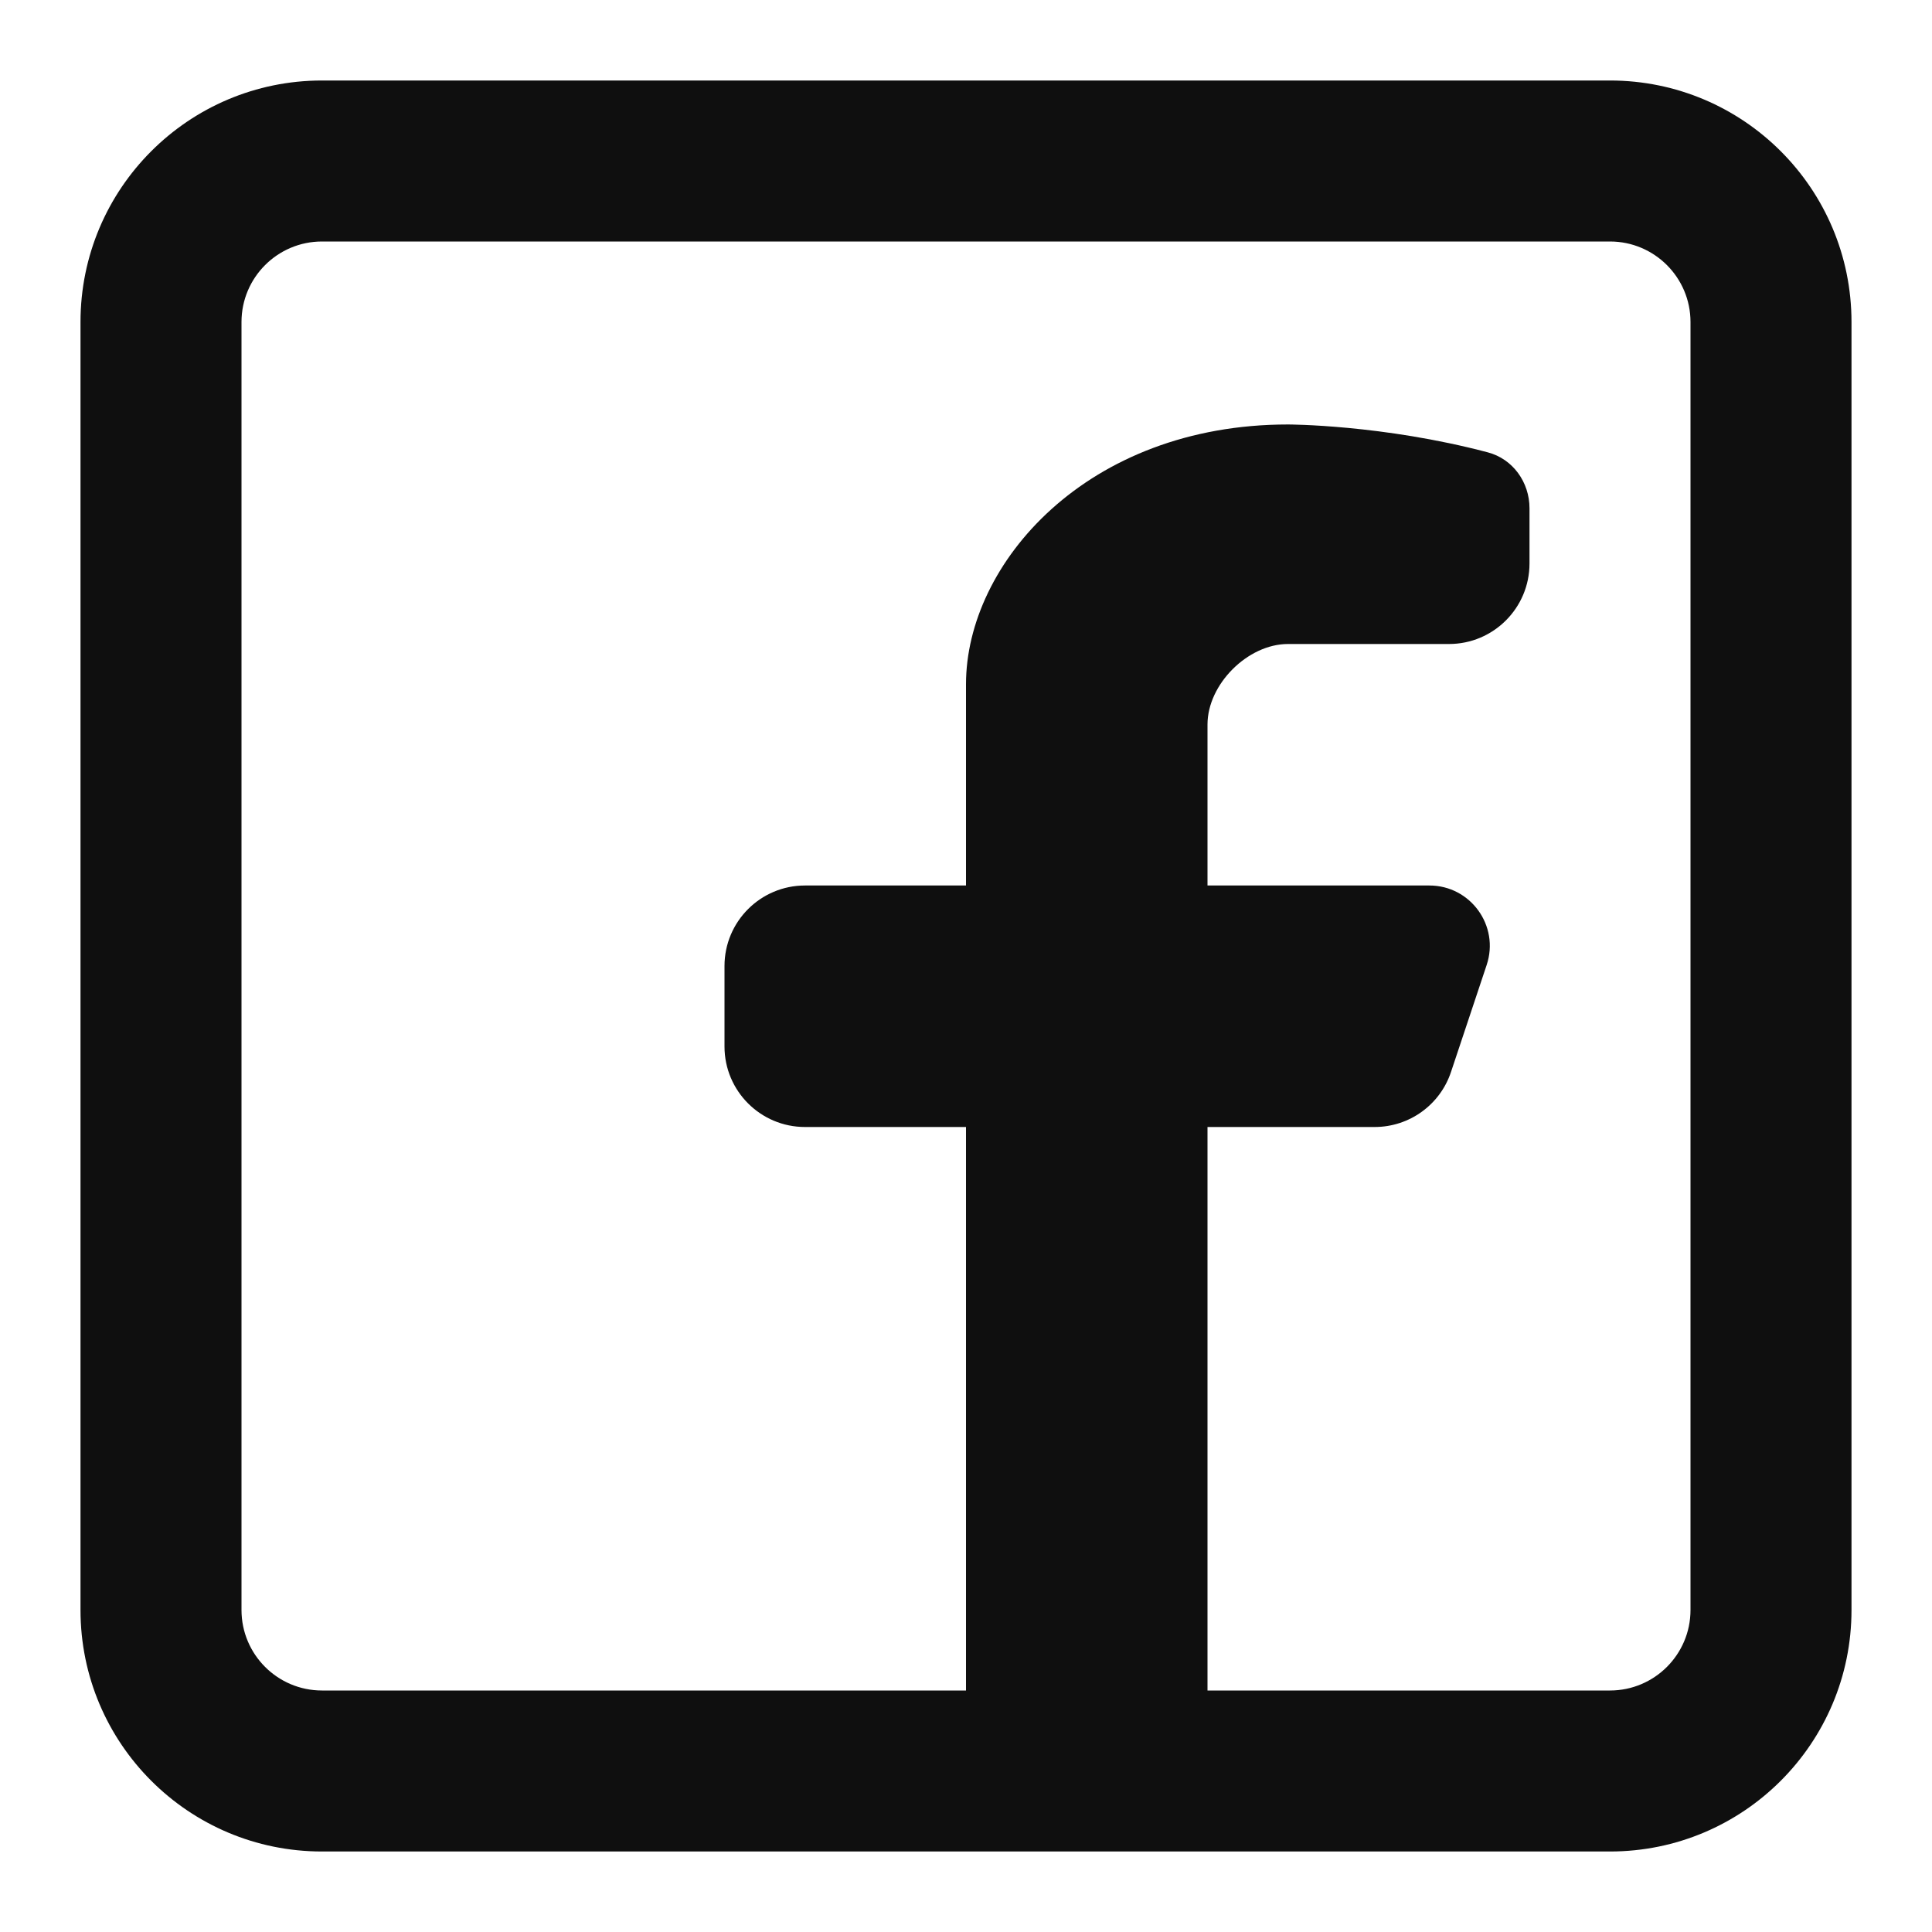
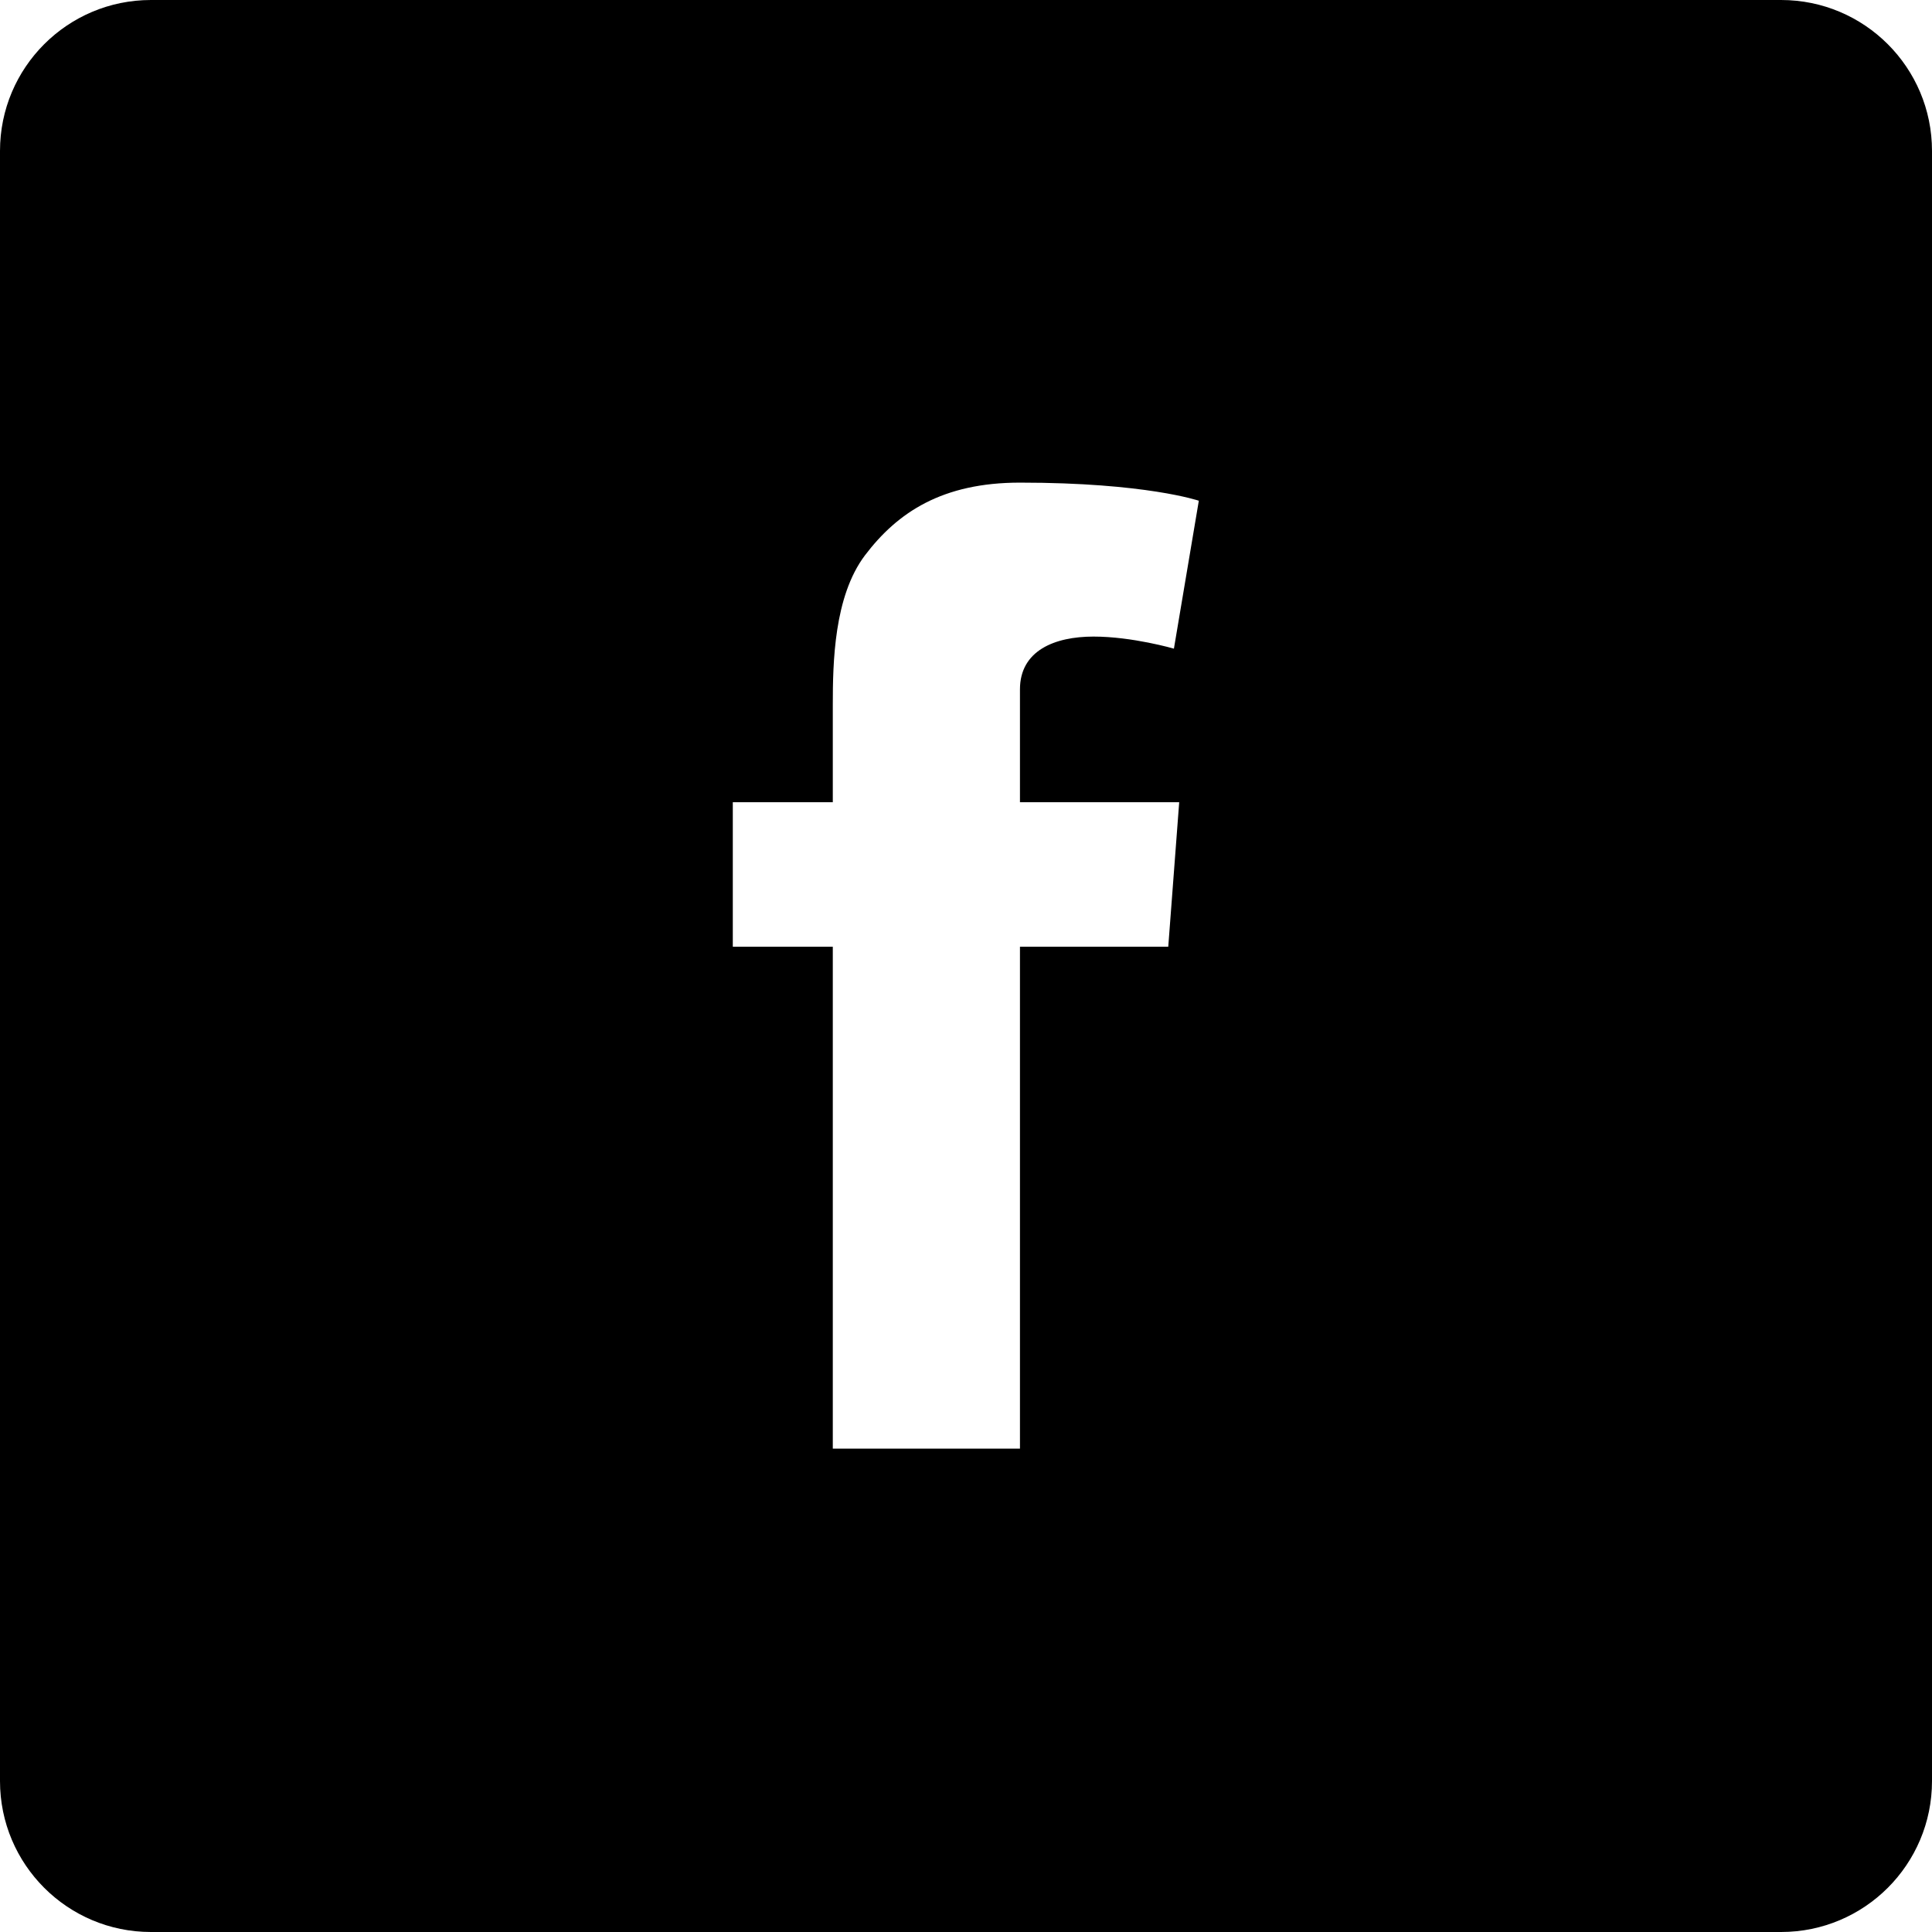
- <svg xmlns="http://www.w3.org/2000/svg" width="800px" height="800px" viewBox="0 0 24 24" fill="none">
-   <path fill-rule="evenodd" clip-rule="evenodd" d="M20 1C21.657 1 23 2.343 23 4V20C23 21.657 21.657 23 20 23H4C2.343 23 1 21.657 1 20V4C1 2.343 2.343 1 4 1H20ZM20 3C20.552 3 21 3.448 21 4V20C21 20.552 20.552 21 20 21H15V14H17.076C17.507 14 17.889 13.725 18.025 13.316L18.468 11.987C18.63 11.501 18.268 11 17.756 11H15V9C15 8.5 15.5 8 16 8H18C18.552 8 19 7.552 19 7V6.314C19 5.991 18.794 5.701 18.481 5.619C17.171 5.273 16 5.273 16 5.273C13.5 5.273 12 7 12 8.5V11H10C9.448 11 9 11.448 9 12V13C9 13.552 9.448 14 10 14H12V21H4C3.448 21 3 20.552 3 20V4C3 3.448 3.448 3 4 3H20Z" fill="#0F0F0F" />
+ <svg xmlns="http://www.w3.org/2000/svg" fill="#000000" height="800px" width="800px" version="1.1" id="Layer_1" viewBox="-143 145 512 512" xml:space="preserve">
+   <path d="M329,145h-432c-22.1,0-40,17.9-40,40v432c0,22.1,17.9,40,40,40h432c22.1,0,40-17.9,40-40V185C369,162.9,351.1,145,329,145z   M169.5,357.6l-2.9,38.3h-39.3v133H77.7v-133H51.2v-38.3h26.5v-25.7c0-11.3,0.3-28.8,8.5-39.7c8.7-11.5,20.6-19.3,41.1-19.3  c33.4,0,47.4,4.8,47.4,4.8l-6.6,39.2c0,0-11-3.2-21.3-3.2c-10.3,0-19.5,3.7-19.5,14v29.9H169.5z" />
</svg>
